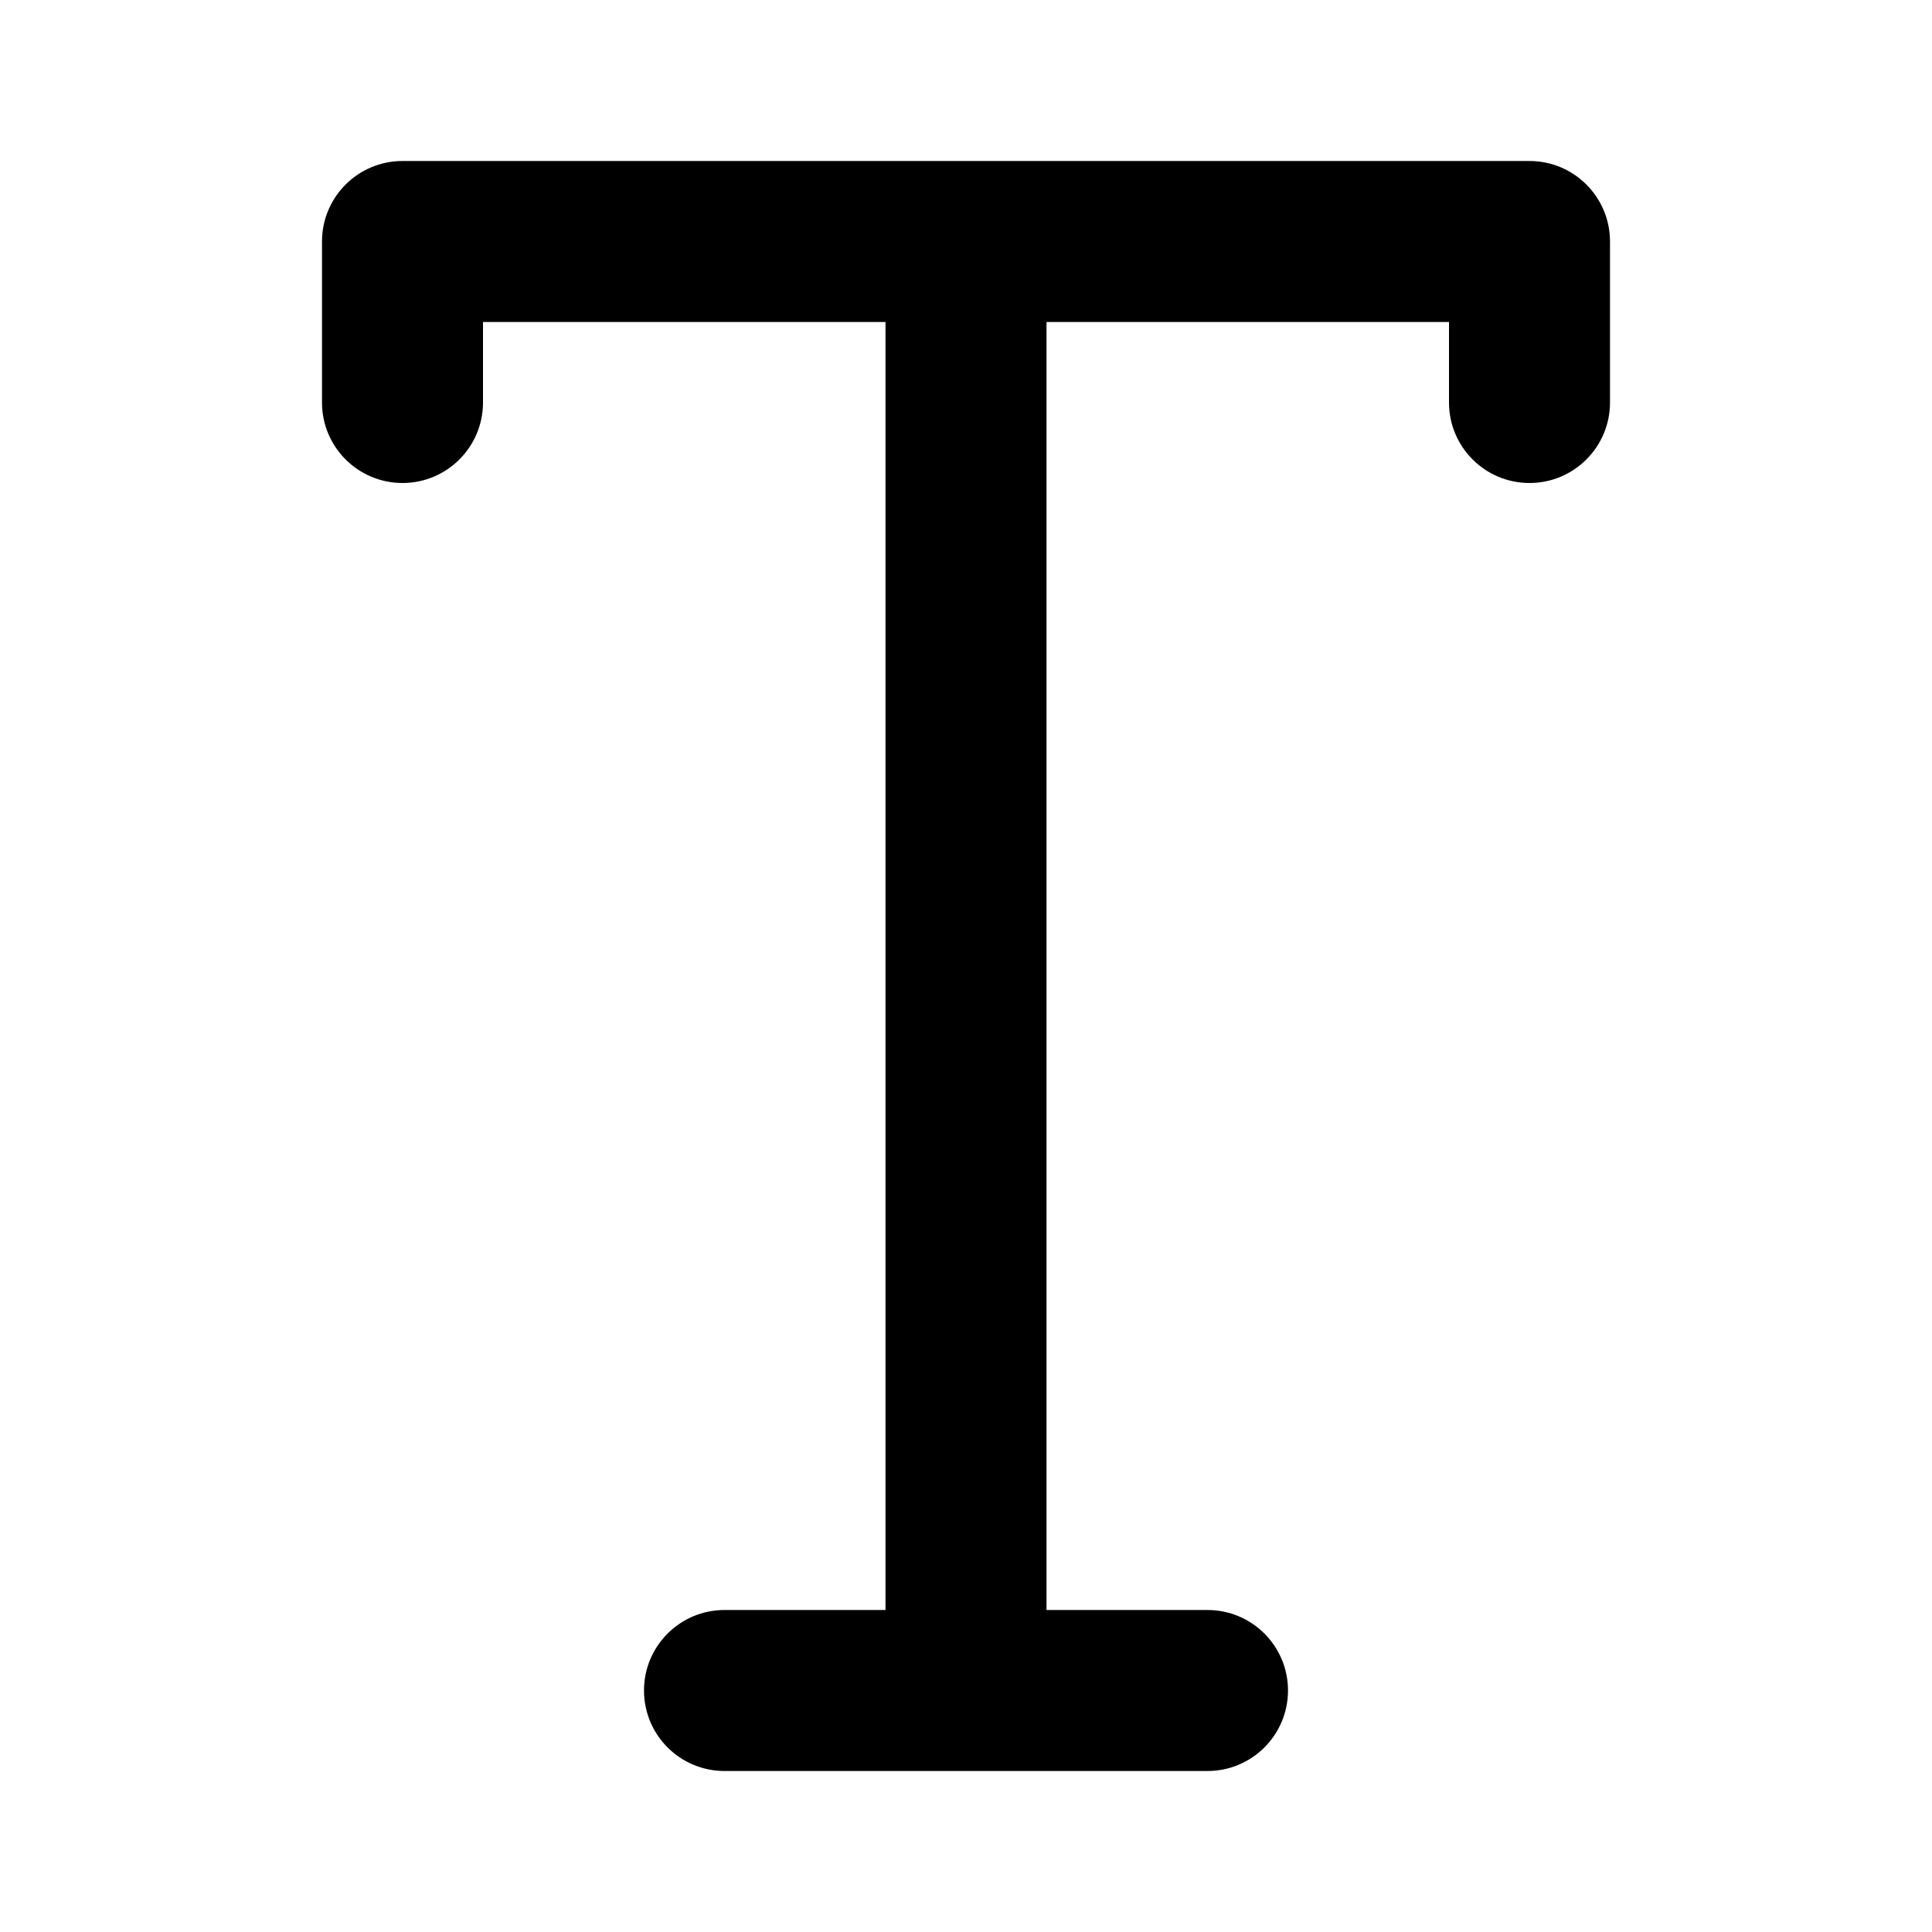
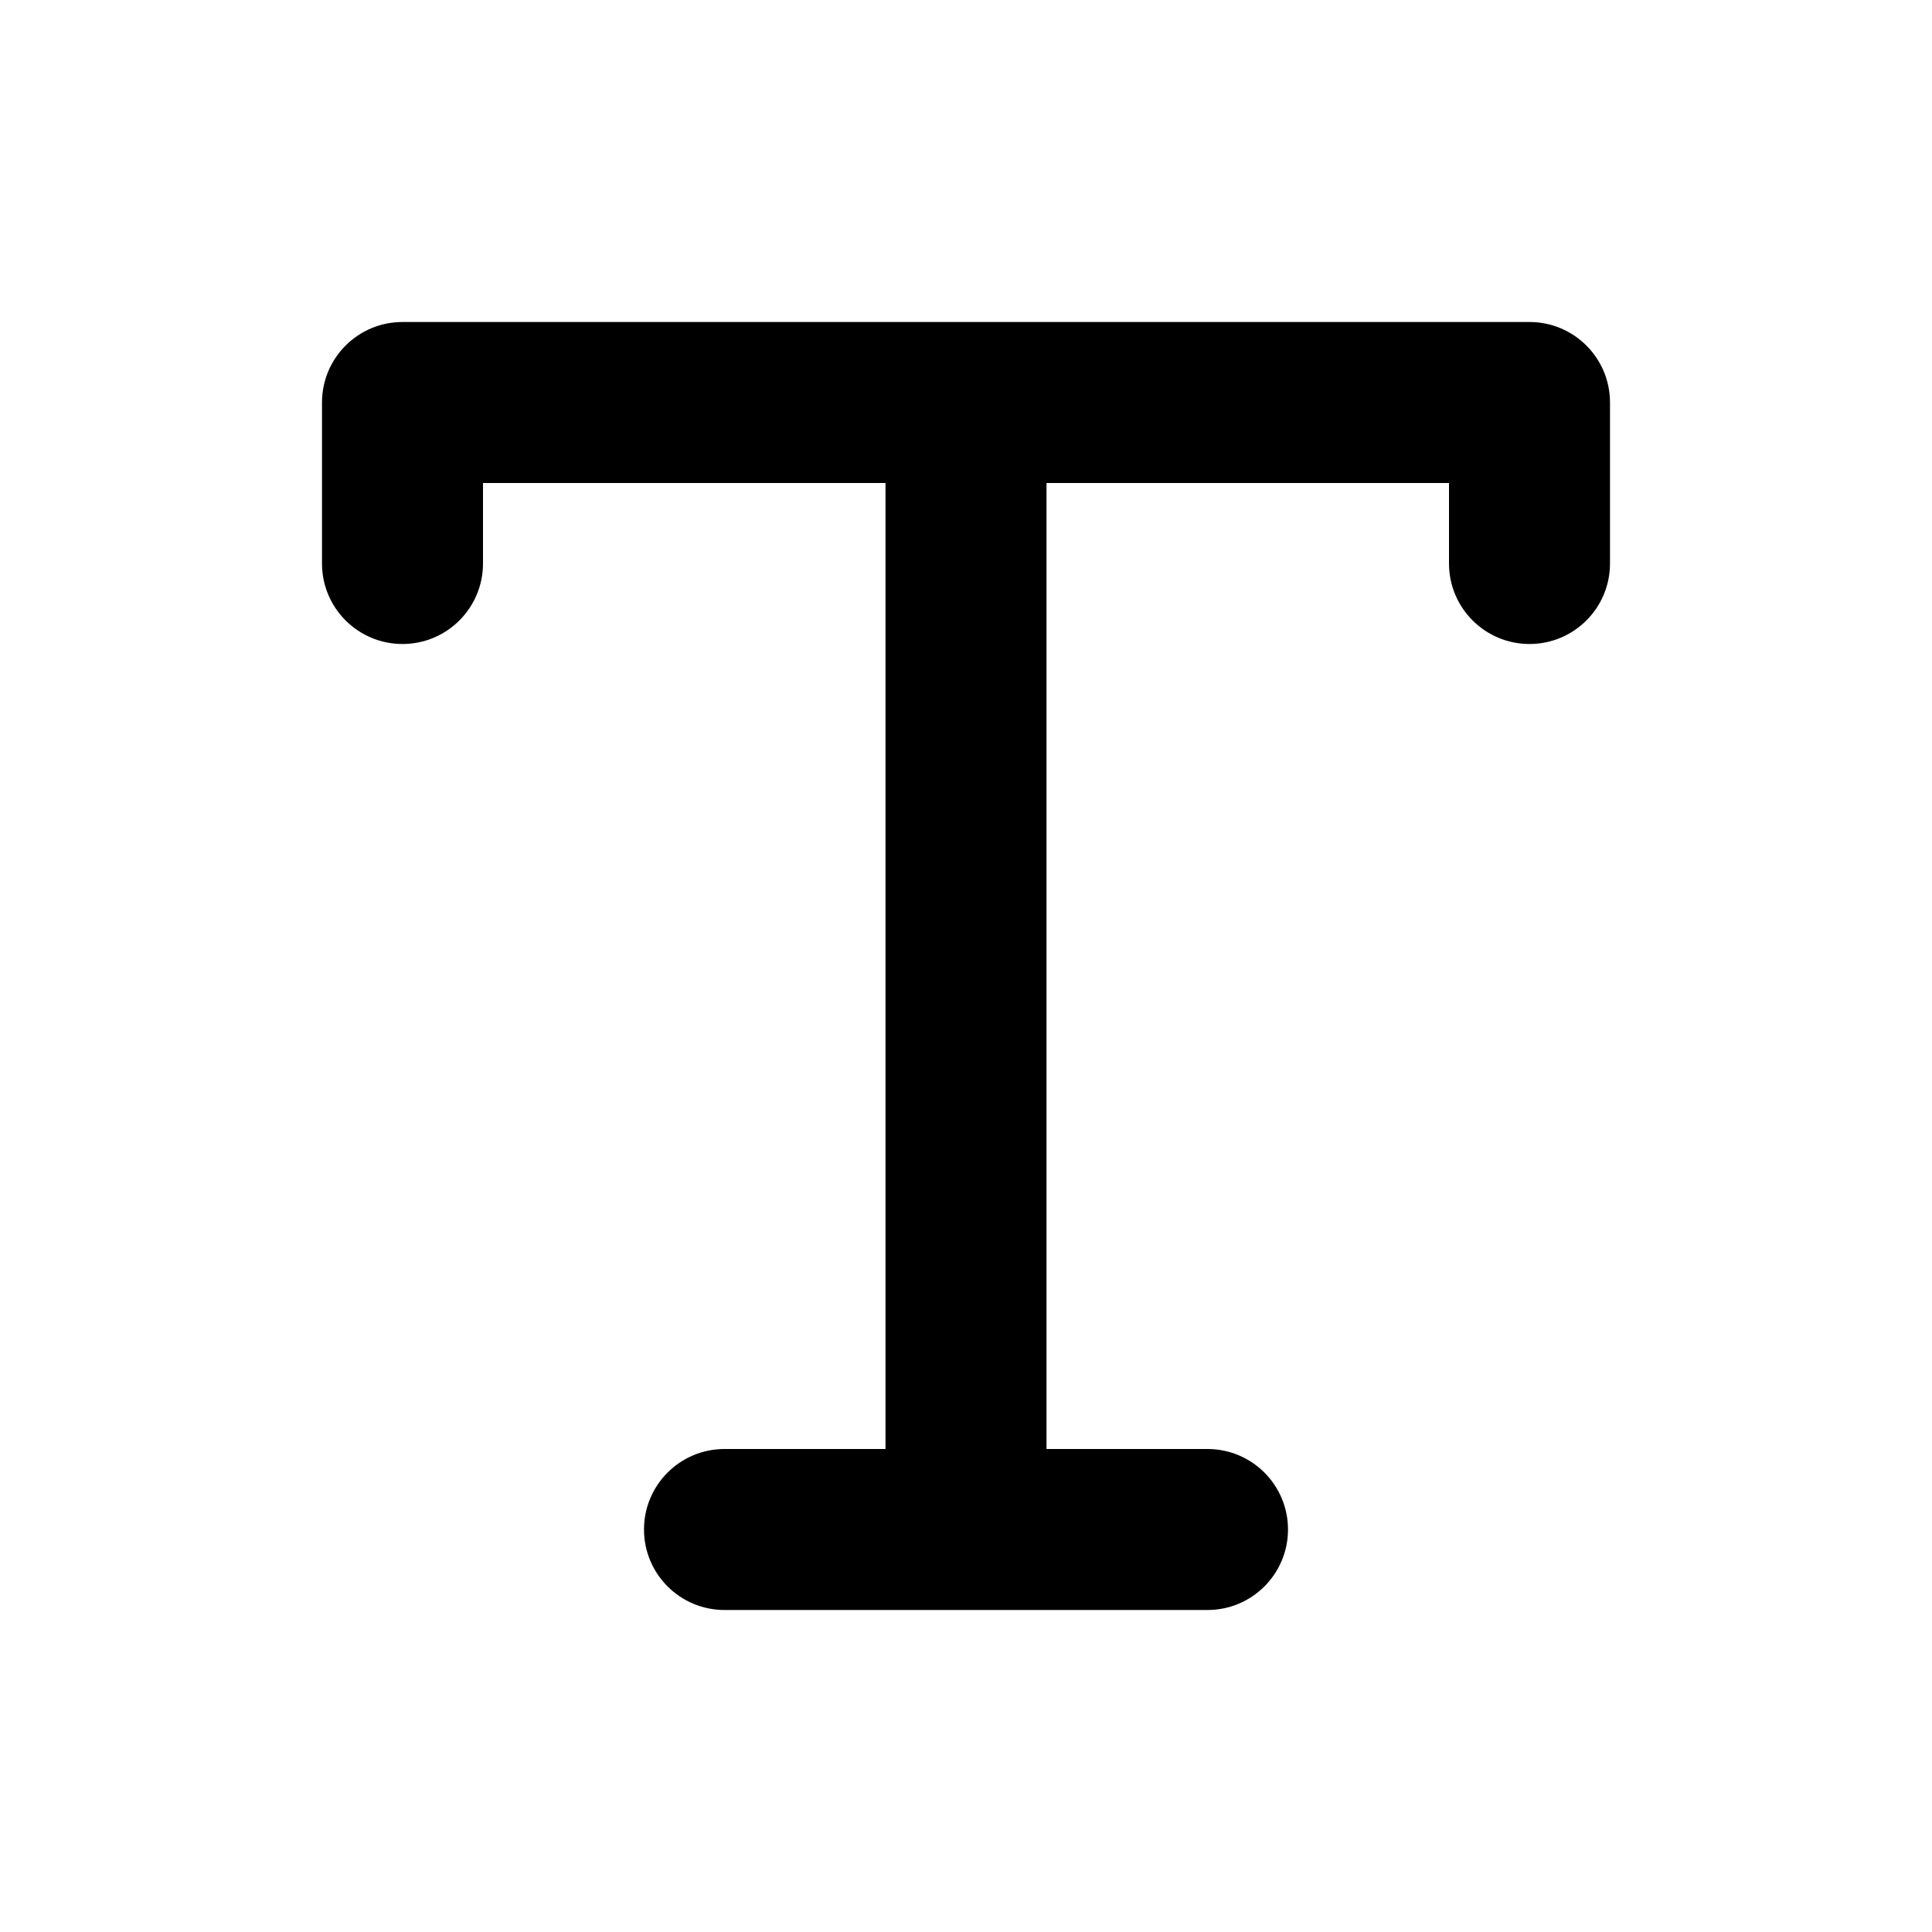
<svg xmlns="http://www.w3.org/2000/svg" width="24" height="24" viewBox="0 0 24 24">
-   <path d="M4 3a1 1 0 0 1 1-1h14a1 1 0 0 1 1 1v2a1 1 0 1 1-2 0V4h-5v16h2a1 1 0 1 1 0 2H9a1 1 0 1 1 0-2h2V4H6v1a1 1 0 0 1-2 0V3Z" />
+   <path d="M4 5a1 1 0 0 1 1-1h14a1 1 0 0 1 1 1v2a1 1 0 1 1-2 0V6h-5v12h2a1 1 0 1 1 0 2H9a1 1 0 1 1 0-2h2V6H6v1a1 1 0 0 1-2 0V5Z" />
</svg>
